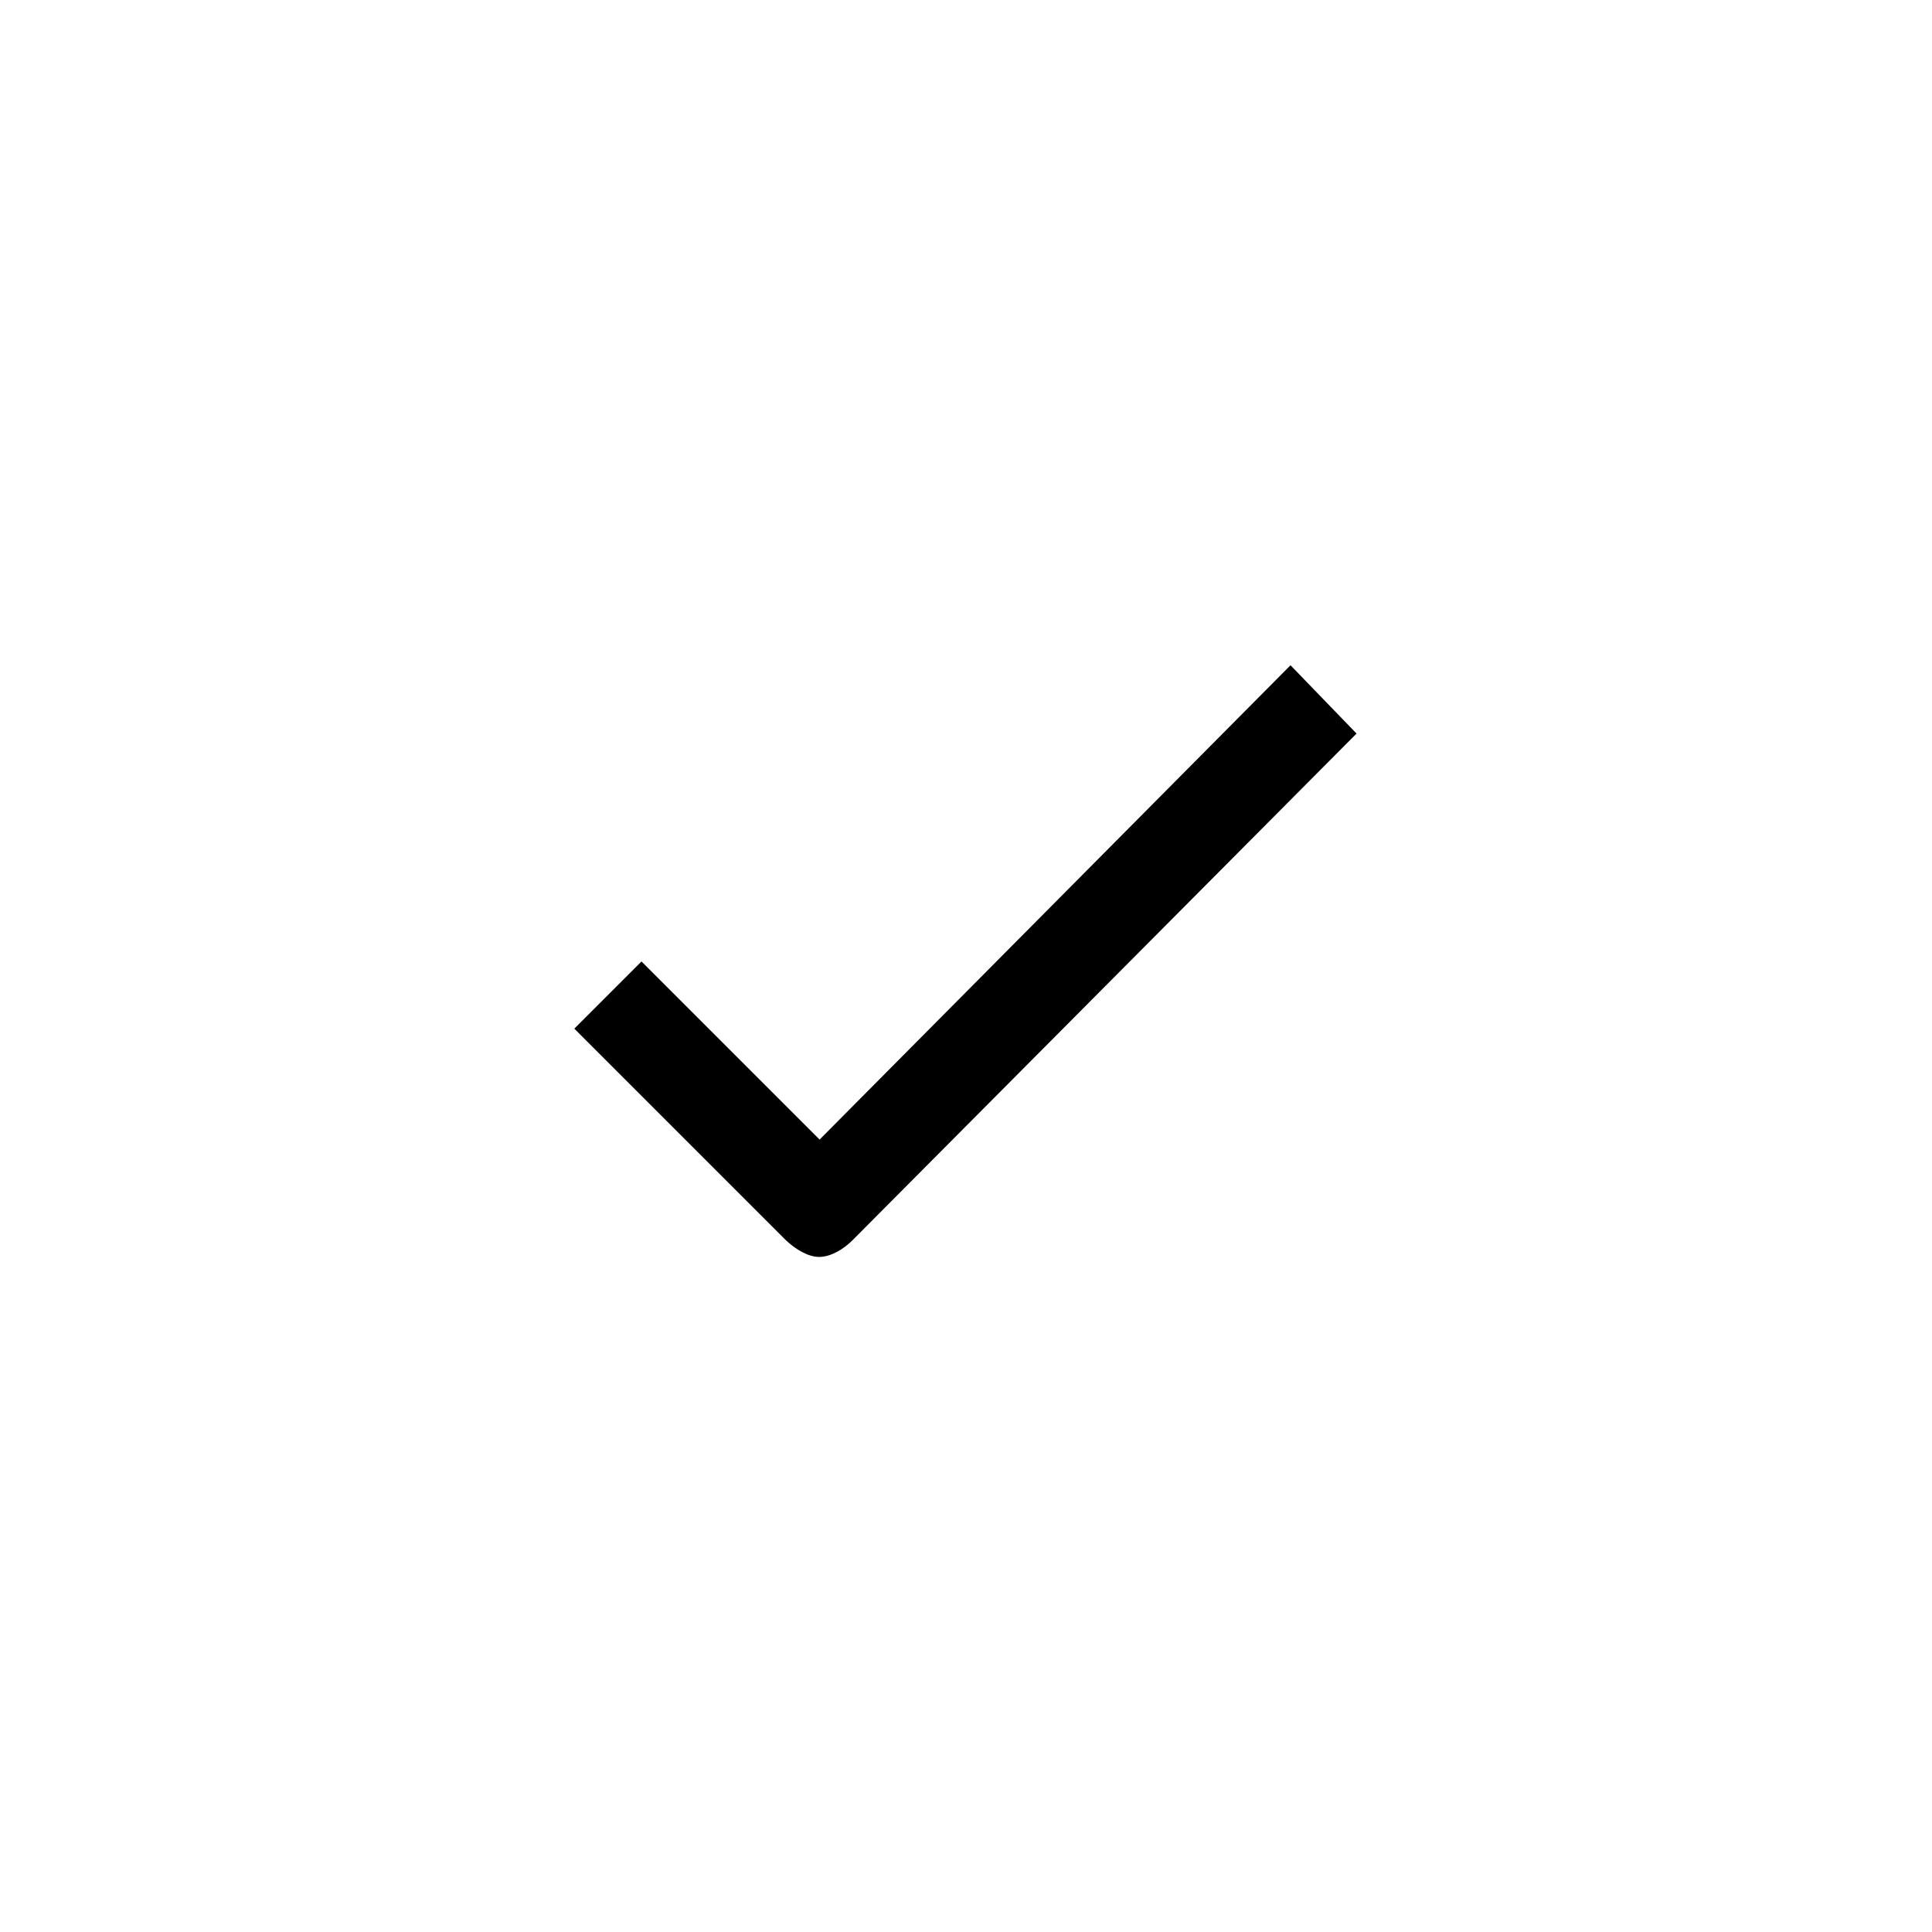
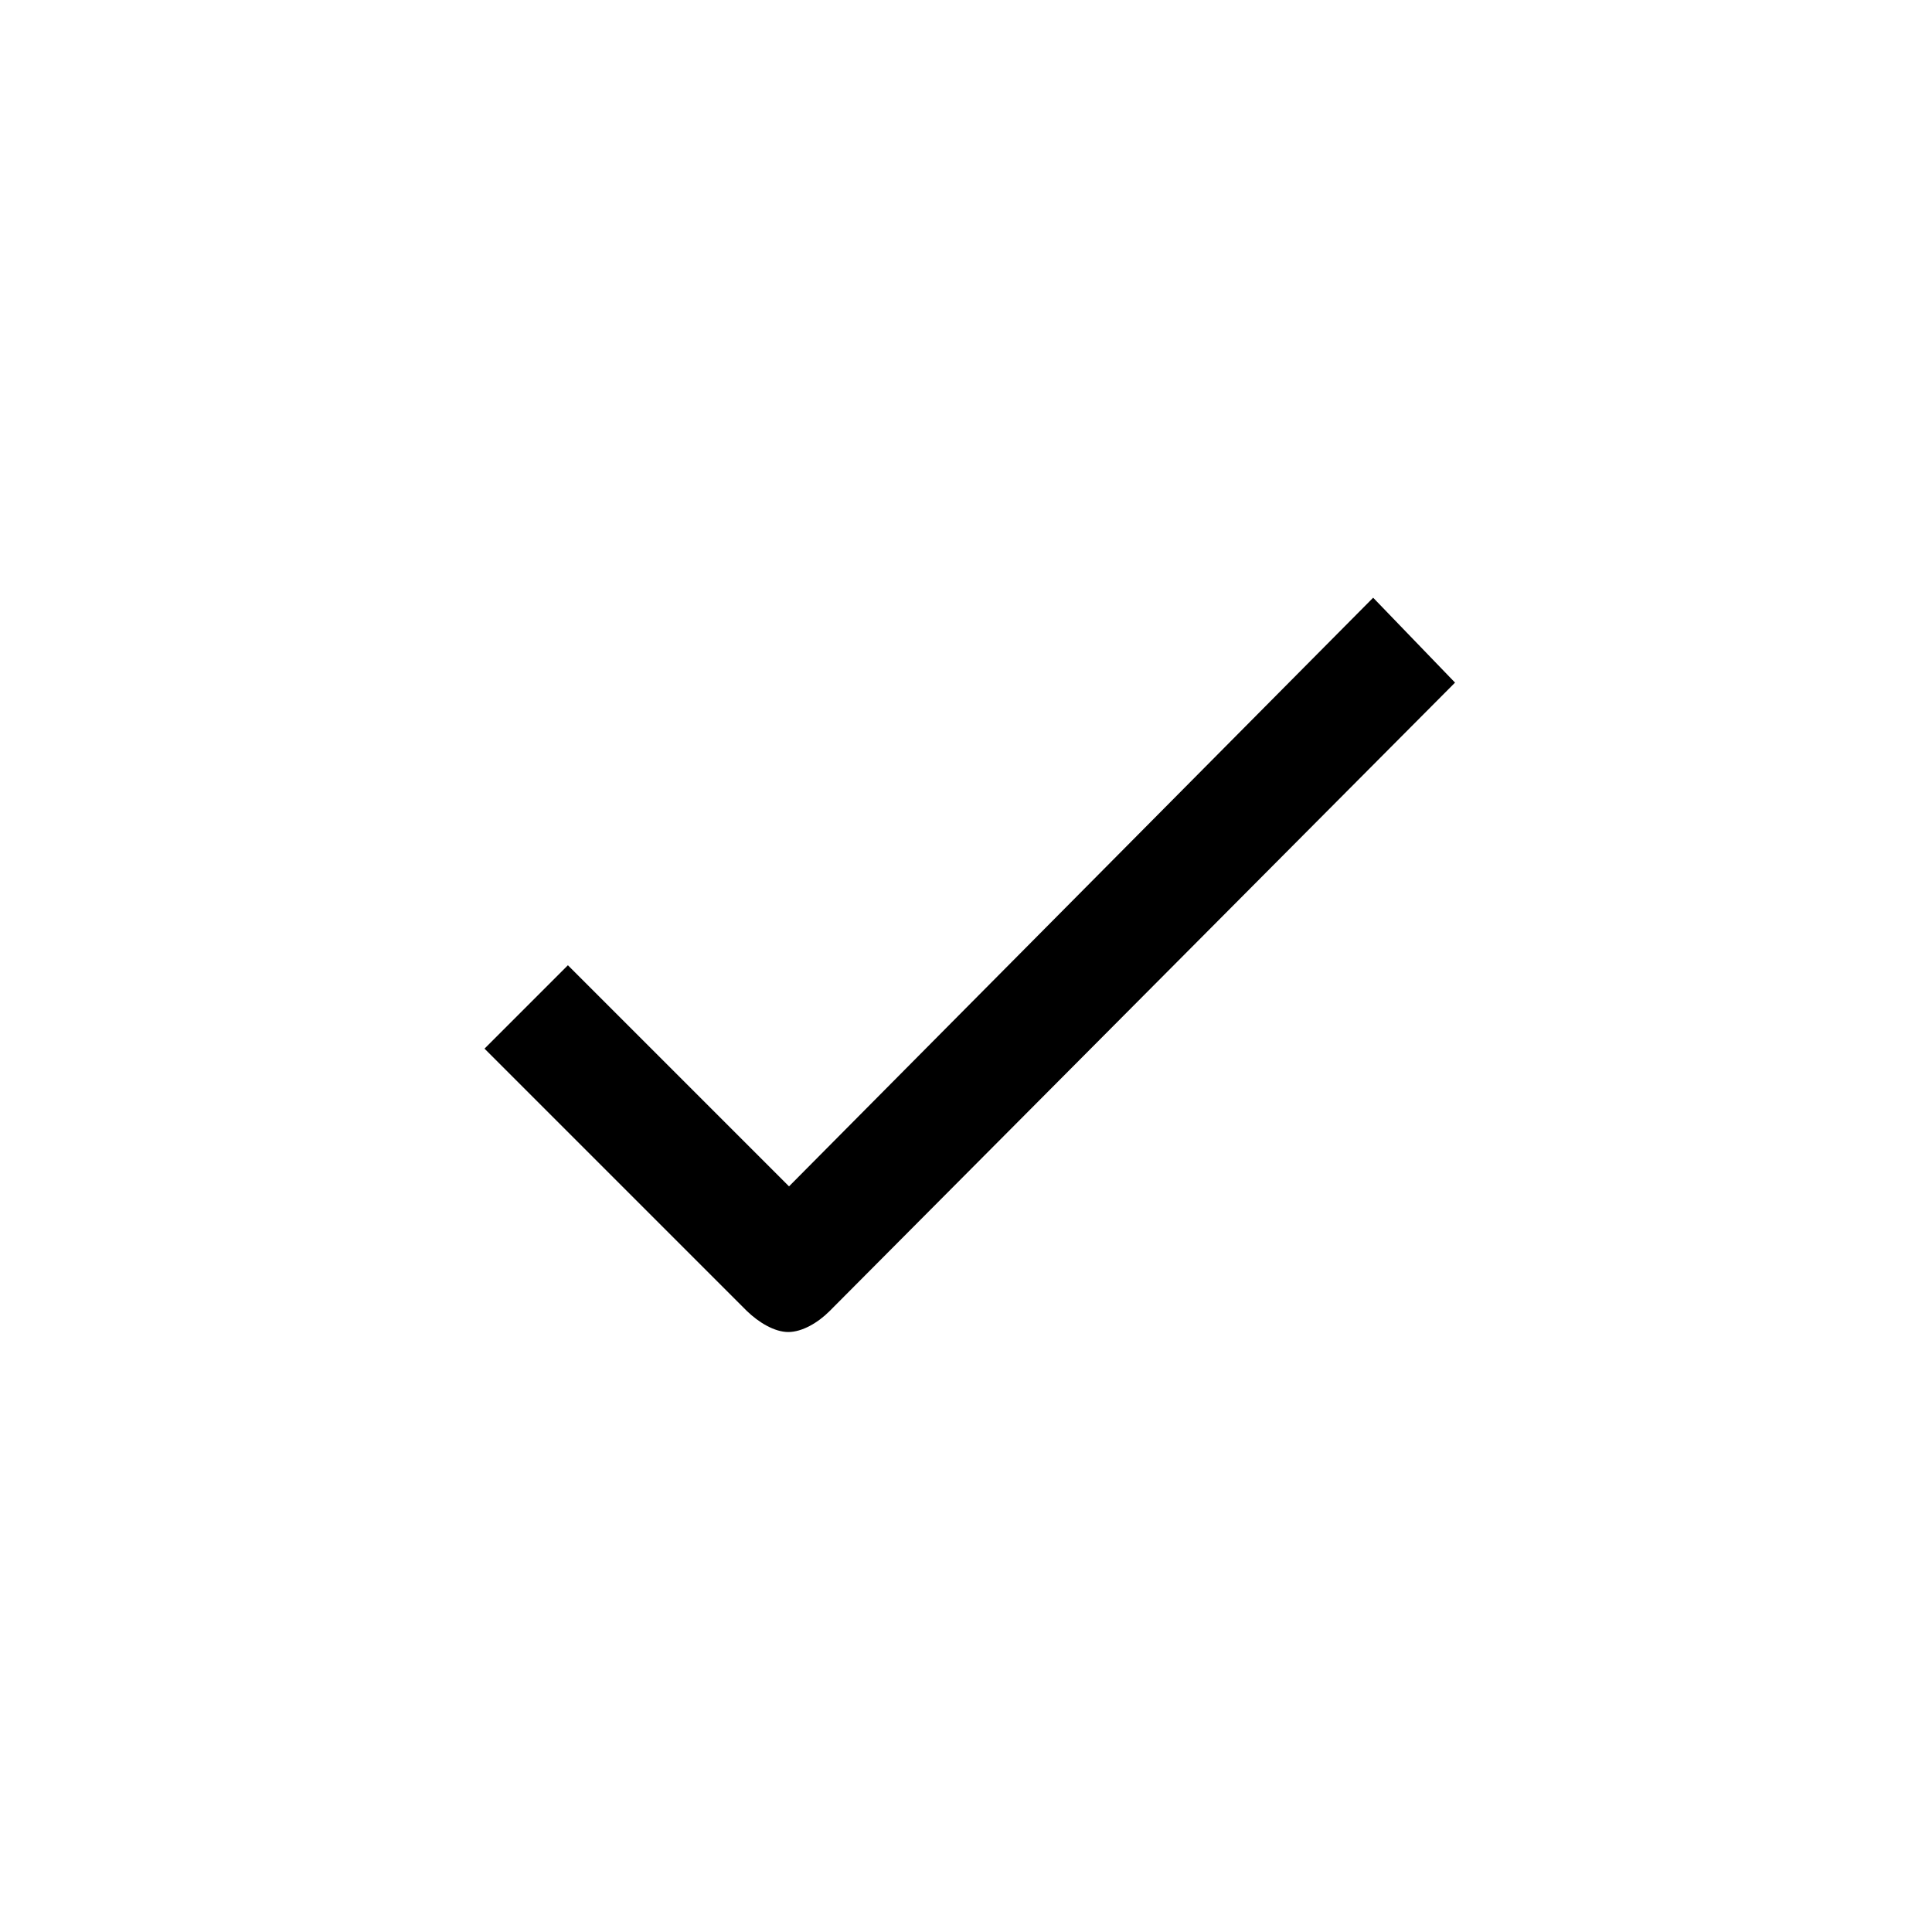
<svg xmlns="http://www.w3.org/2000/svg" version="1.1" id="Layer_1" x="0px" y="0px" width="512px" height="512px" viewBox="0 0 512 512" style="enable-background:new 0 0 512 512;" xml:space="preserve">
  <g>
-     <path d="M225.9,328.7c-2.4,2.4-5.8,4.4-8.8,4.4s-6.4-2.1-8.9-4.5l-56-56l17.8-17.8l47.2,47.2L342,176.3l17.5,18.1L225.9,328.7z" />
+     <path d="M219.8,347.5c-3,3-7.2,5.5-10.9,5.5c-3.7,0-7.9-2.6-11-5.6l-69.5-69.5l22.1-22.1l58.6,58.6l154.8-156l21.7,22.5   L219.8,347.5z" />
  </g>
</svg>
